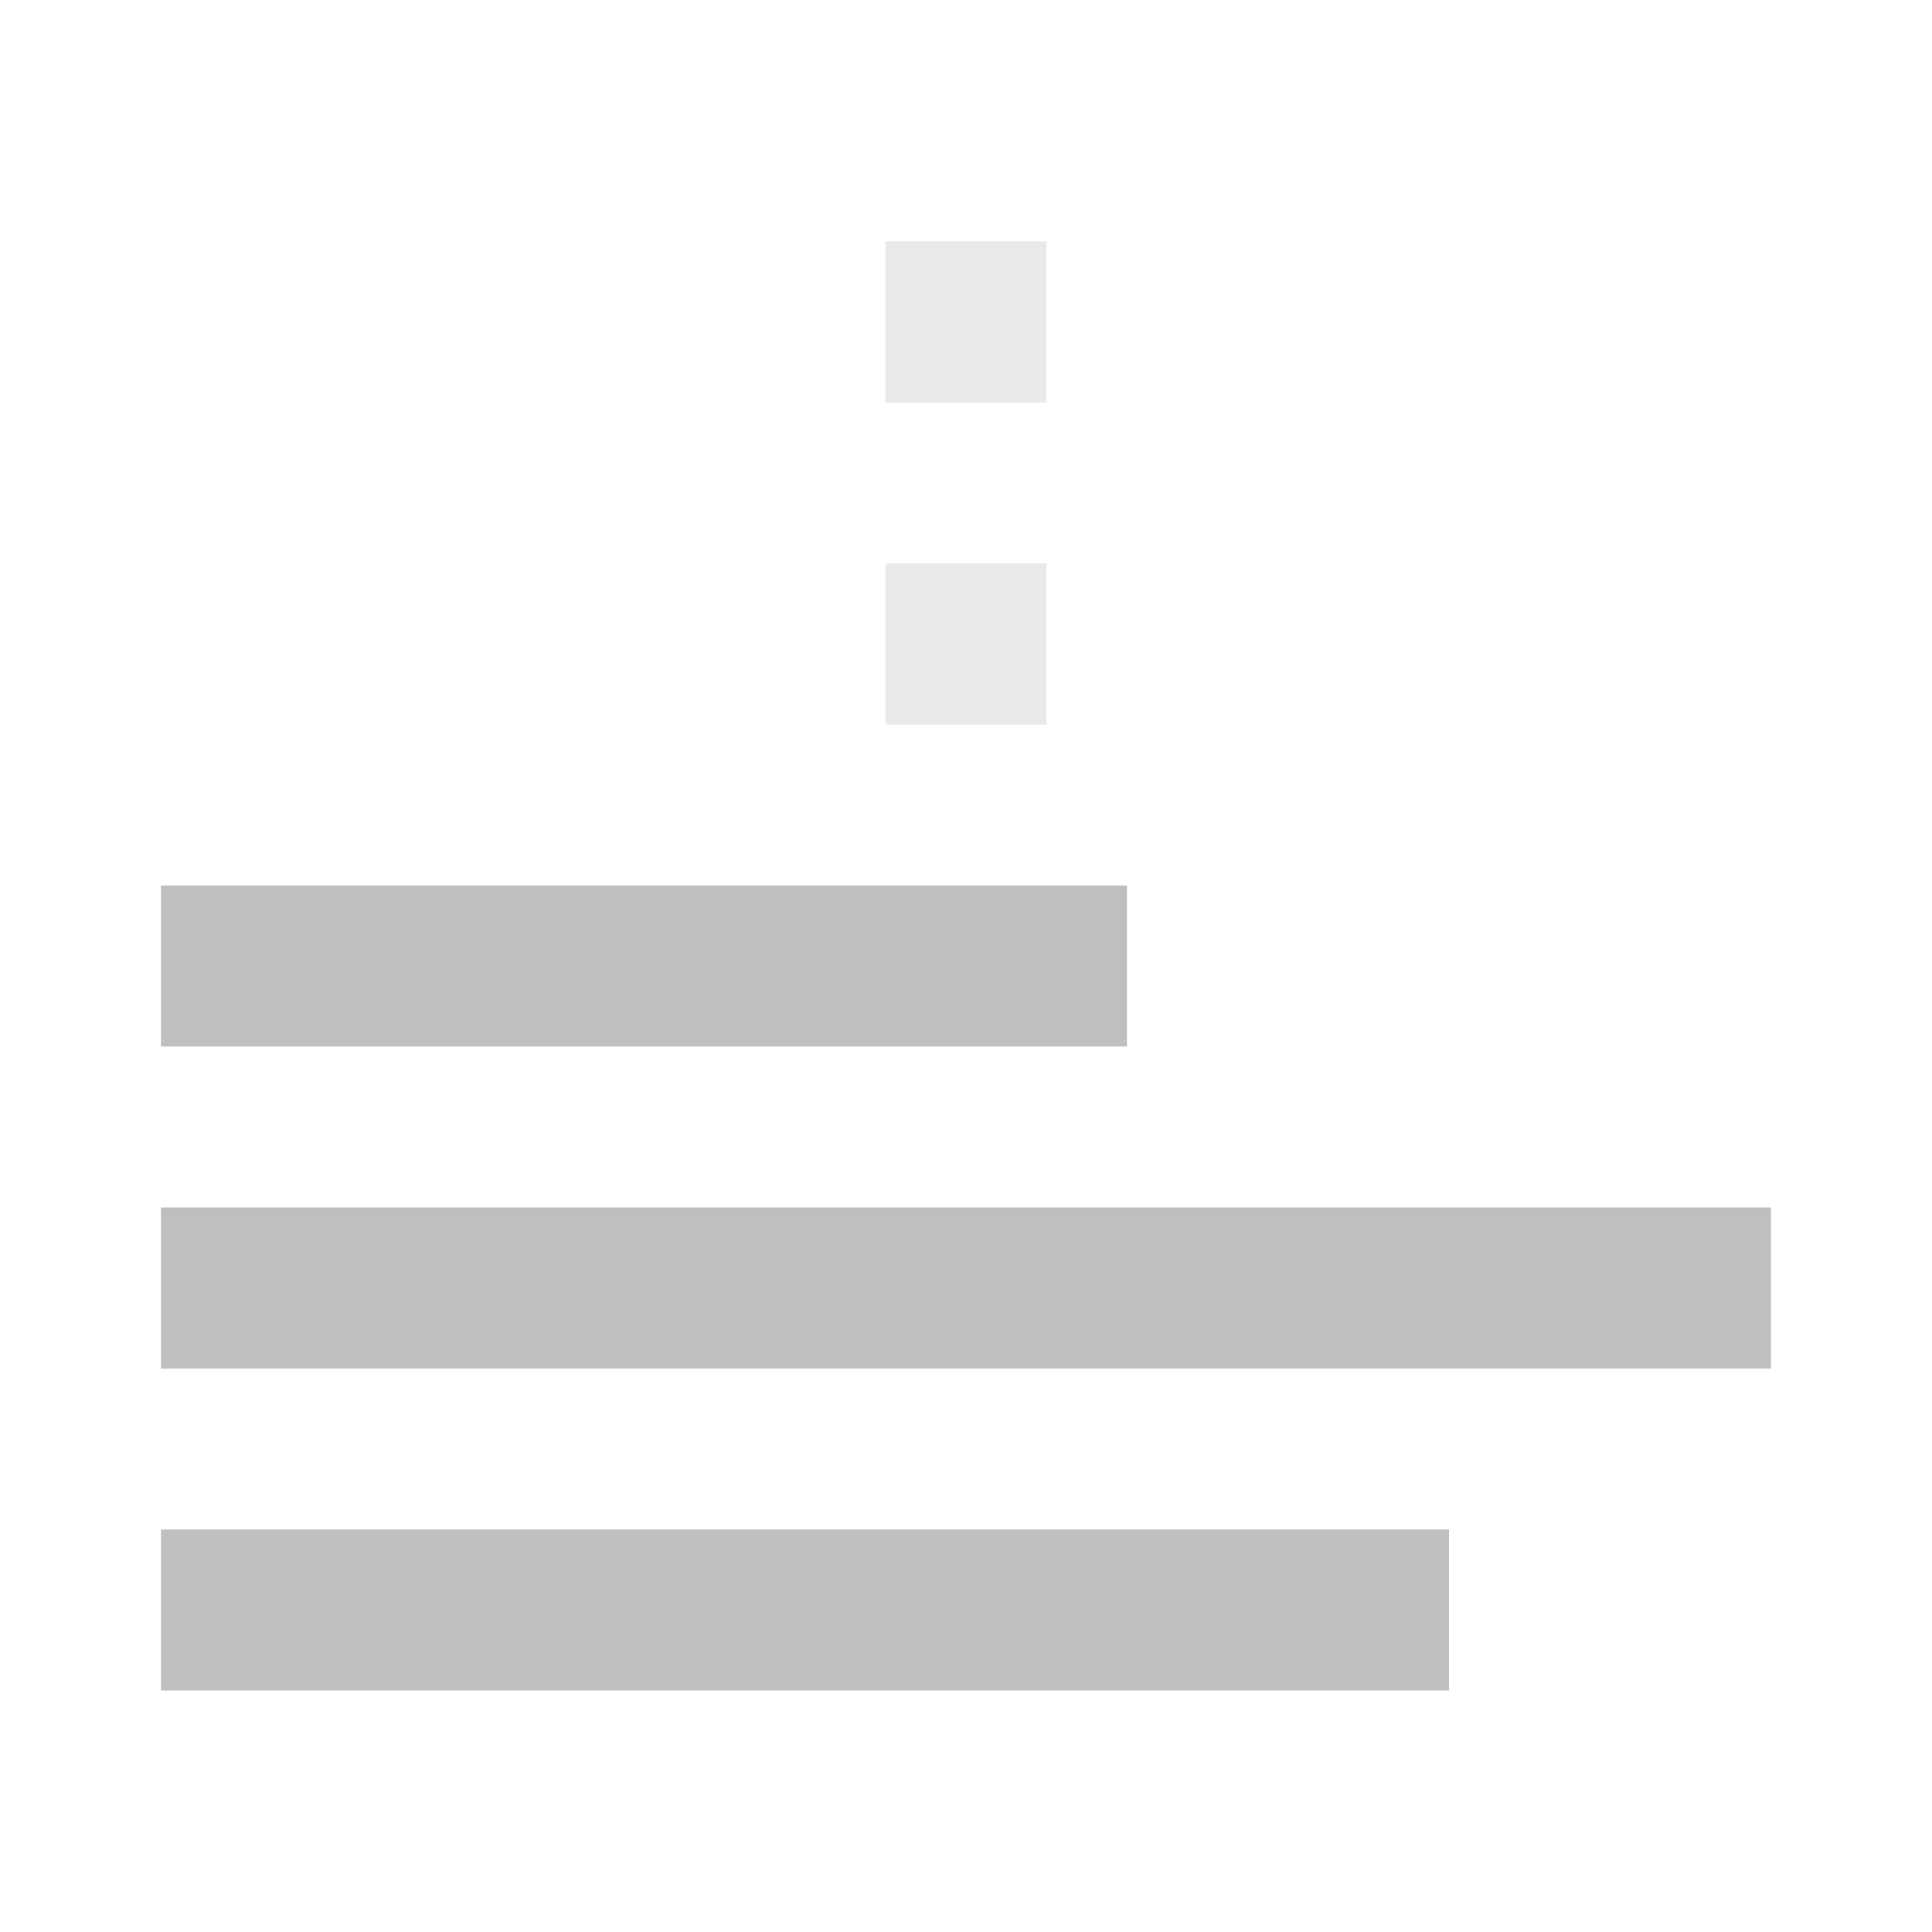
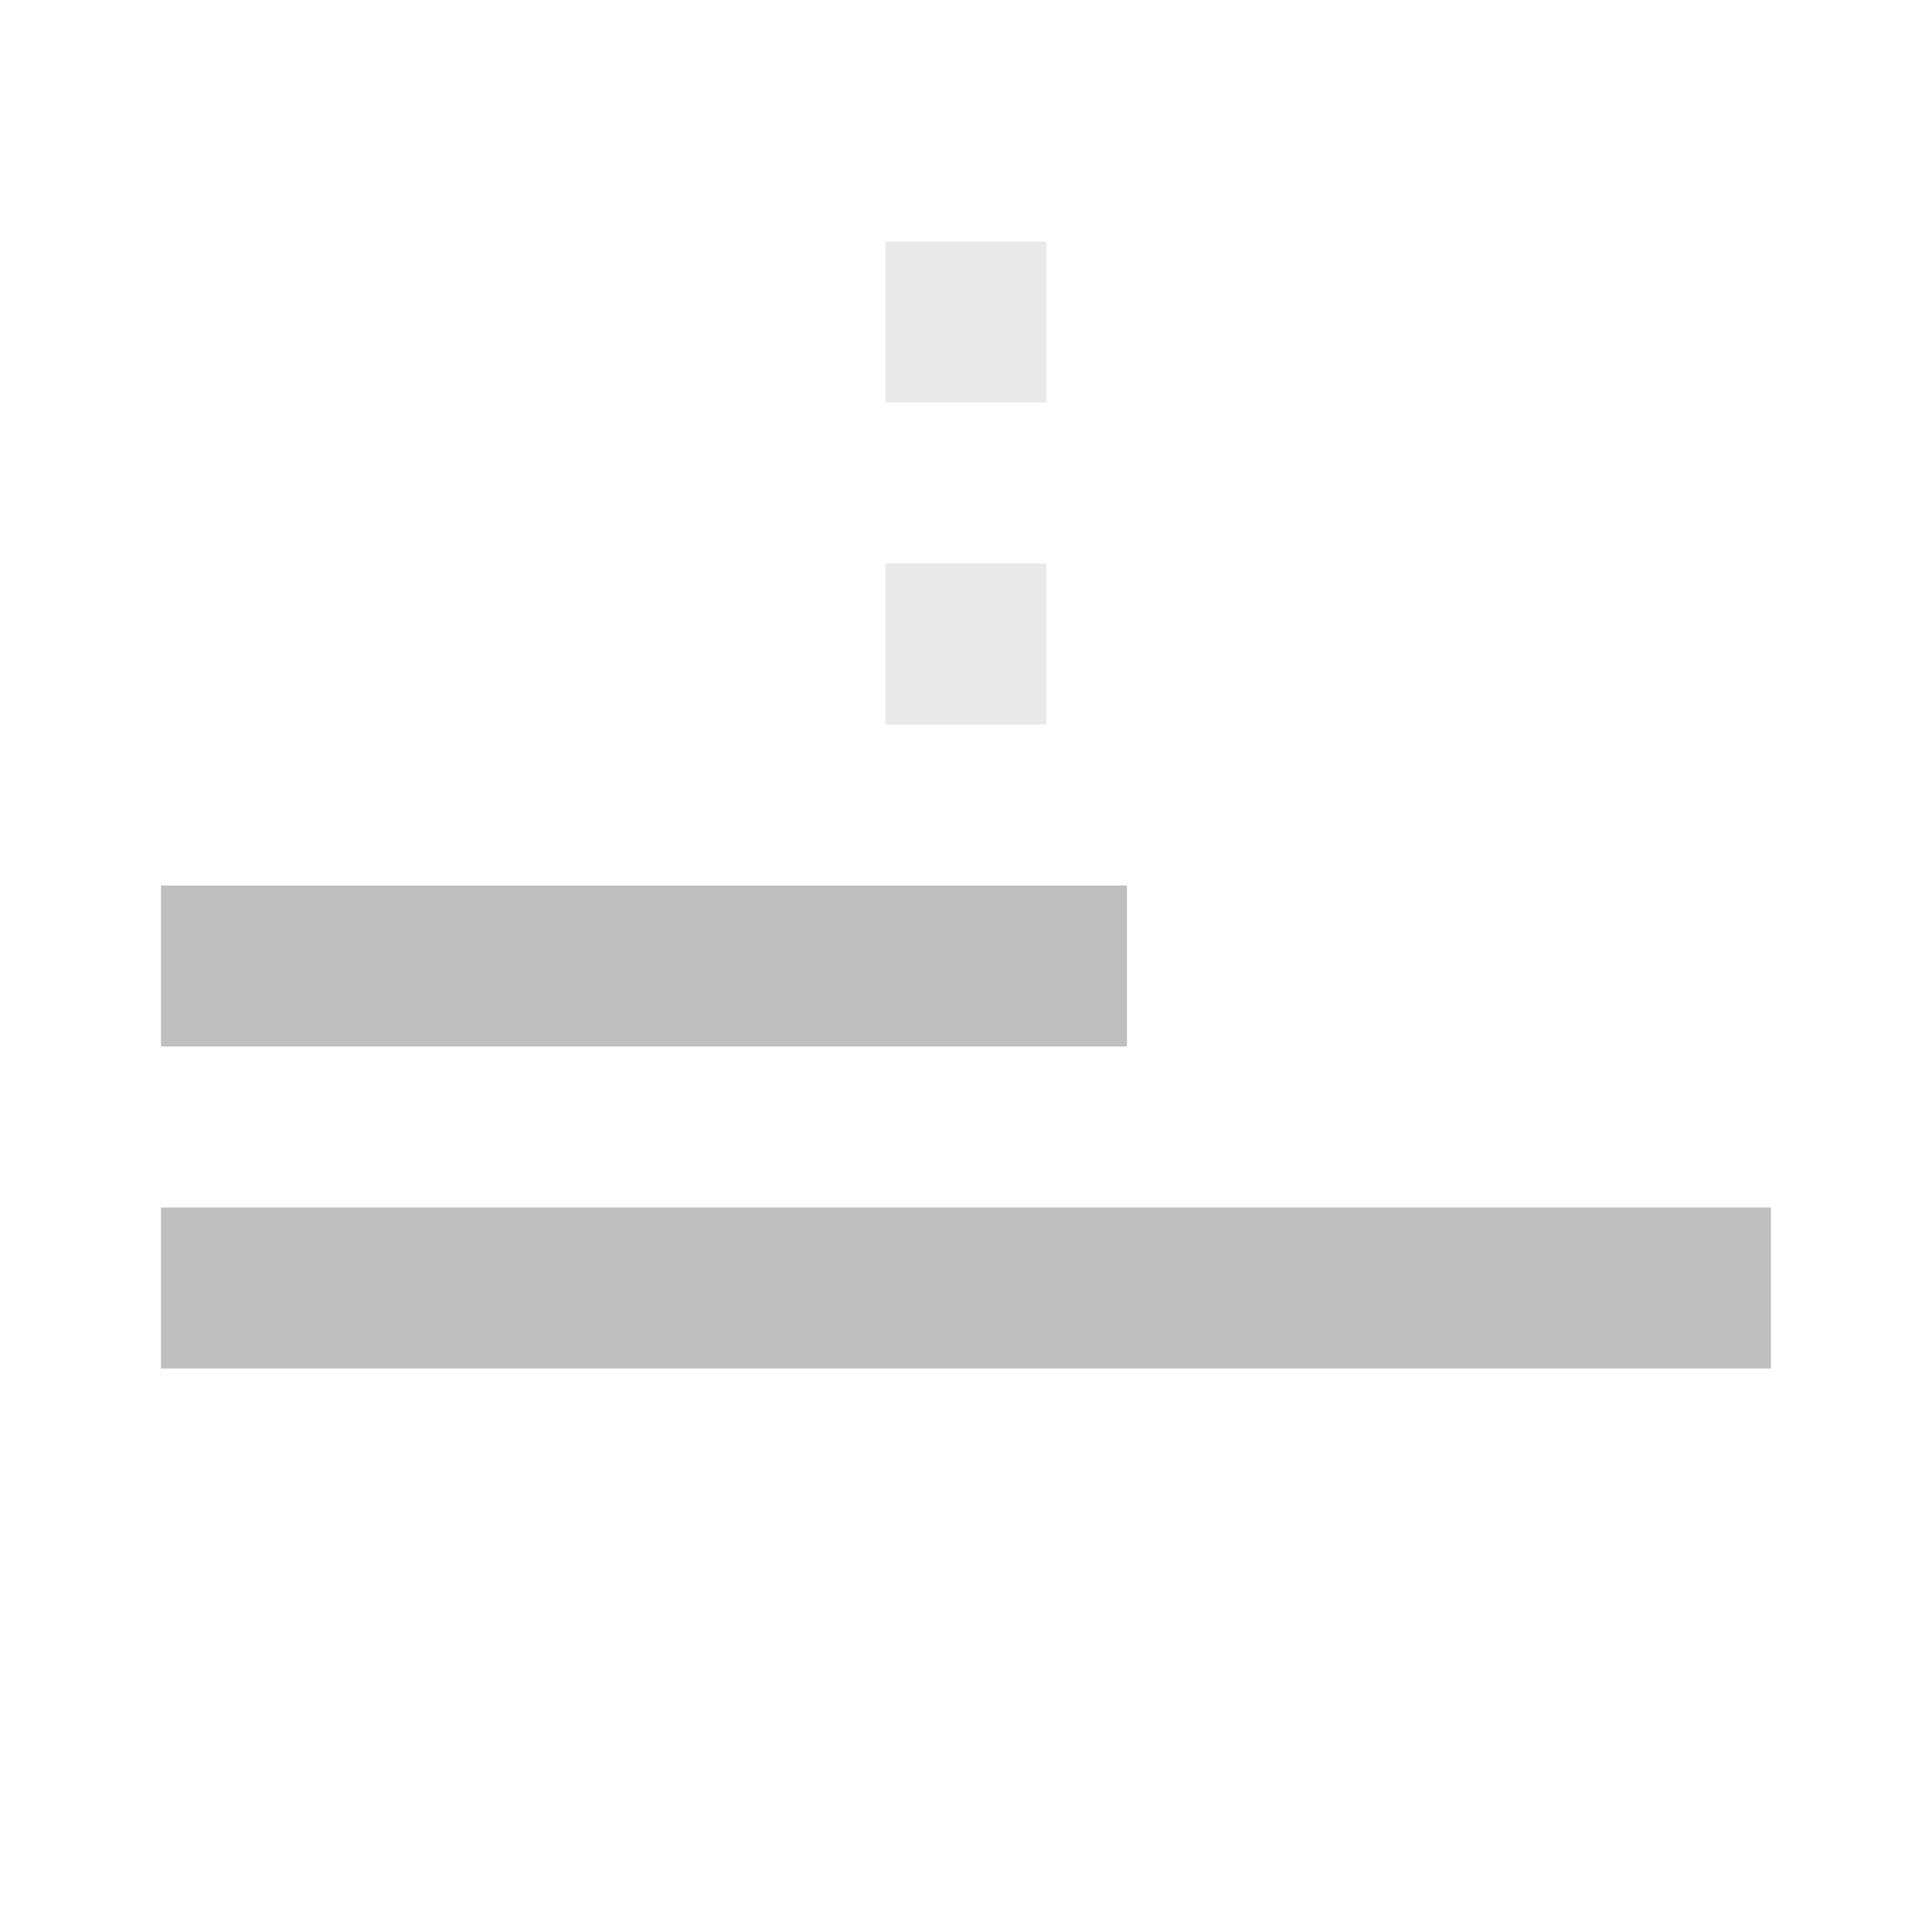
- <svg xmlns="http://www.w3.org/2000/svg" xmlns:ns1="http://www.openswatchbook.org/uri/2009/osb" version="1.1" width="24" height="24" id="svg7384">
+ <svg xmlns="http://www.w3.org/2000/svg" xmlns:ns1="http://www.openswatchbook.org/uri/2009/osb" height="24" id="svg7384" version="1.1" width="24">
  <defs id="defs7386">
-     <linearGradient id="linearGradient19282" ns1:paint="solid" gradientTransform="matrix(-2.736579,0.4081035,-0.1890831,-1.446856,239.5401,-1703.69)">
-       <stop style="stop-color:#666666;stop-opacity:1;" offset="0" id="stop19284" />
+     <linearGradient gradientTransform="matrix(-2.736579,0.4081035,-0.1890831,-1.446856,239.5401,-1703.69)" id="linearGradient19282" ns1:paint="solid">
+       <stop id="stop19284" offset="0" style="stop-color:#666666;stop-opacity:1;" />
    </linearGradient>
-     <linearGradient id="linearGradient6146" ns1:paint="solid" gradientTransform="matrix(-2.736579,0.4081035,-0.1890831,-1.446856,239.5401,-1703.69)">
-       <stop style="stop-color:#666666;stop-opacity:1;" offset="0" id="stop6148" />
+     <linearGradient gradientTransform="matrix(-2.736579,0.4081035,-0.1890831,-1.446856,239.5401,-1703.69)" id="linearGradient6146" ns1:paint="solid">
+       <stop id="stop6148" offset="0" style="stop-color:#666666;stop-opacity:1;" />
    </linearGradient>
-     <linearGradient id="linearGradient6150" ns1:paint="solid" gradientTransform="matrix(-2.736579,0.4081035,-0.1890831,-1.446856,239.5401,-1703.69)">
-       <stop style="stop-color:#666666;stop-opacity:1;" offset="0" id="stop6152" />
+     <linearGradient gradientTransform="matrix(-2.736579,0.4081035,-0.1890831,-1.446856,239.5401,-1703.69)" id="linearGradient6150" ns1:paint="solid">
+       <stop id="stop6152" offset="0" style="stop-color:#666666;stop-opacity:1;" />
    </linearGradient>
-     <linearGradient id="linearGradient6154" ns1:paint="solid" gradientTransform="matrix(-2.736579,0.4081035,-0.1890831,-1.446856,239.5401,-1703.69)">
-       <stop style="stop-color:#666666;stop-opacity:1;" offset="0" id="stop6156" />
+     <linearGradient gradientTransform="matrix(-2.736579,0.4081035,-0.1890831,-1.446856,239.5401,-1703.69)" id="linearGradient6154" ns1:paint="solid">
+       <stop id="stop6156" offset="0" style="stop-color:#666666;stop-opacity:1;" />
    </linearGradient>
-     <linearGradient id="linearGradient19282-9" ns1:paint="solid" gradientTransform="matrix(-2.736579,0.4081035,-0.1890831,-1.446856,239.5401,-1703.69)">
-       <stop style="stop-color:#666666;stop-opacity:1;" offset="0" id="stop19284-9" />
+     <linearGradient gradientTransform="matrix(-2.736579,0.4081035,-0.1890831,-1.446856,239.5401,-1703.69)" id="linearGradient19282-9" ns1:paint="solid">
+       <stop id="stop19284-9" offset="0" style="stop-color:#666666;stop-opacity:1;" />
    </linearGradient>
-     <linearGradient id="linearGradient6178" ns1:paint="solid" gradientTransform="matrix(-2.736579,0.4081035,-0.1890831,-1.446856,239.5401,-1703.69)">
-       <stop style="stop-color:#666666;stop-opacity:1;" offset="0" id="stop6180" />
+     <linearGradient gradientTransform="matrix(-2.736579,0.4081035,-0.1890831,-1.446856,239.5401,-1703.69)" id="linearGradient6178" ns1:paint="solid">
+       <stop id="stop6180" offset="0" style="stop-color:#666666;stop-opacity:1;" />
    </linearGradient>
-     <linearGradient id="linearGradient6182" ns1:paint="solid" gradientTransform="matrix(-2.736579,0.4081035,-0.1890831,-1.446856,239.5401,-1703.69)">
-       <stop style="stop-color:#666666;stop-opacity:1;" offset="0" id="stop6184" />
+     <linearGradient gradientTransform="matrix(-2.736579,0.4081035,-0.1890831,-1.446856,239.5401,-1703.69)" id="linearGradient6182" ns1:paint="solid">
+       <stop id="stop6184" offset="0" style="stop-color:#666666;stop-opacity:1;" />
    </linearGradient>
-     <linearGradient id="linearGradient6186" ns1:paint="solid" gradientTransform="matrix(-2.736579,0.4081035,-0.1890831,-1.446856,239.5401,-1703.69)">
-       <stop style="stop-color:#666666;stop-opacity:1;" offset="0" id="stop6188" />
+     <linearGradient gradientTransform="matrix(-2.736579,0.4081035,-0.1890831,-1.446856,239.5401,-1703.69)" id="linearGradient6186" ns1:paint="solid">
+       <stop id="stop6188" offset="0" style="stop-color:#666666;stop-opacity:1;" />
    </linearGradient>
-     <linearGradient id="linearGradient19282-5" ns1:paint="solid" gradientTransform="matrix(-2.736579,0.4081035,-0.1890831,-1.446856,239.5401,-1703.69)">
-       <stop style="stop-color:#666666;stop-opacity:1;" offset="0" id="stop19284-6" />
+     <linearGradient gradientTransform="matrix(-2.736579,0.4081035,-0.1890831,-1.446856,239.5401,-1703.69)" id="linearGradient19282-5" ns1:paint="solid">
+       <stop id="stop19284-6" offset="0" style="stop-color:#666666;stop-opacity:1;" />
    </linearGradient>
-     <linearGradient id="linearGradient6210" ns1:paint="solid" gradientTransform="matrix(-2.736579,0.4081035,-0.1890831,-1.446856,239.5401,-1703.69)">
-       <stop style="stop-color:#666666;stop-opacity:1;" offset="0" id="stop6212" />
+     <linearGradient gradientTransform="matrix(-2.736579,0.4081035,-0.1890831,-1.446856,239.5401,-1703.69)" id="linearGradient6210" ns1:paint="solid">
+       <stop id="stop6212" offset="0" style="stop-color:#666666;stop-opacity:1;" />
    </linearGradient>
-     <linearGradient id="linearGradient19282-8" ns1:paint="solid" gradientTransform="matrix(-2.736579,0.4081035,-0.1890831,-1.446856,239.5401,-1703.69)">
-       <stop style="stop-color:#666666;stop-opacity:1;" offset="0" id="stop19284-5" />
+     <linearGradient gradientTransform="matrix(-2.736579,0.4081035,-0.1890831,-1.446856,239.5401,-1703.69)" id="linearGradient19282-8" ns1:paint="solid">
+       <stop id="stop19284-5" offset="0" style="stop-color:#666666;stop-opacity:1;" />
    </linearGradient>
-     <linearGradient id="linearGradient6265" ns1:paint="solid" gradientTransform="matrix(-2.736579,0.4081035,-0.1890831,-1.446856,239.5401,-1703.69)">
-       <stop style="stop-color:#666666;stop-opacity:1;" offset="0" id="stop6267" />
+     <linearGradient gradientTransform="matrix(-2.736579,0.4081035,-0.1890831,-1.446856,239.5401,-1703.69)" id="linearGradient6265" ns1:paint="solid">
+       <stop id="stop6267" offset="0" style="stop-color:#666666;stop-opacity:1;" />
    </linearGradient>
-     <linearGradient id="linearGradient6269" ns1:paint="solid" gradientTransform="matrix(-2.736579,0.4081035,-0.1890831,-1.446856,239.5401,-1703.69)">
-       <stop style="stop-color:#666666;stop-opacity:1;" offset="0" id="stop6271" />
+     <linearGradient gradientTransform="matrix(-2.736579,0.4081035,-0.1890831,-1.446856,239.5401,-1703.69)" id="linearGradient6269" ns1:paint="solid">
+       <stop id="stop6271" offset="0" style="stop-color:#666666;stop-opacity:1;" />
    </linearGradient>
-     <linearGradient id="linearGradient6273" ns1:paint="solid" gradientTransform="matrix(-2.736579,0.4081035,-0.1890831,-1.446856,239.5401,-1703.69)">
-       <stop style="stop-color:#666666;stop-opacity:1;" offset="0" id="stop6275" />
+     <linearGradient gradientTransform="matrix(-2.736579,0.4081035,-0.1890831,-1.446856,239.5401,-1703.69)" id="linearGradient6273" ns1:paint="solid">
+       <stop id="stop6275" offset="0" style="stop-color:#666666;stop-opacity:1;" />
    </linearGradient>
-     <linearGradient id="linearGradient6277" ns1:paint="solid" gradientTransform="matrix(-2.736579,0.4081035,-0.1890831,-1.446856,239.5401,-1703.69)">
-       <stop style="stop-color:#666666;stop-opacity:1;" offset="0" id="stop6279" />
+     <linearGradient gradientTransform="matrix(-2.736579,0.4081035,-0.1890831,-1.446856,239.5401,-1703.69)" id="linearGradient6277" ns1:paint="solid">
+       <stop id="stop6279" offset="0" style="stop-color:#666666;stop-opacity:1;" />
    </linearGradient>
-     <linearGradient id="linearGradient6281" ns1:paint="solid" gradientTransform="matrix(-2.736579,0.4081035,-0.1890831,-1.446856,239.5401,-1703.69)">
-       <stop style="stop-color:#666666;stop-opacity:1;" offset="0" id="stop6283" />
+     <linearGradient gradientTransform="matrix(-2.736579,0.4081035,-0.1890831,-1.446856,239.5401,-1703.69)" id="linearGradient6281" ns1:paint="solid">
+       <stop id="stop6283" offset="0" style="stop-color:#666666;stop-opacity:1;" />
    </linearGradient>
-     <linearGradient id="linearGradient6285" ns1:paint="solid" gradientTransform="matrix(-2.736579,0.4081035,-0.1890831,-1.446856,239.5401,-1703.69)">
-       <stop style="stop-color:#666666;stop-opacity:1;" offset="0" id="stop6287" />
+     <linearGradient gradientTransform="matrix(-2.736579,0.4081035,-0.1890831,-1.446856,239.5401,-1703.69)" id="linearGradient6285" ns1:paint="solid">
+       <stop id="stop6287" offset="0" style="stop-color:#666666;stop-opacity:1;" />
    </linearGradient>
-     <linearGradient id="linearGradient6289" ns1:paint="solid" gradientTransform="matrix(-2.736579,0.4081035,-0.1890831,-1.446856,239.5401,-1703.69)">
-       <stop style="stop-color:#666666;stop-opacity:1;" offset="0" id="stop6291" />
+     <linearGradient gradientTransform="matrix(-2.736579,0.4081035,-0.1890831,-1.446856,239.5401,-1703.69)" id="linearGradient6289" ns1:paint="solid">
+       <stop id="stop6291" offset="0" style="stop-color:#666666;stop-opacity:1;" />
    </linearGradient>
-     <linearGradient id="linearGradient6293" ns1:paint="solid" gradientTransform="matrix(-2.736579,0.4081035,-0.1890831,-1.446856,239.5401,-1703.69)">
-       <stop style="stop-color:#666666;stop-opacity:1;" offset="0" id="stop6295" />
+     <linearGradient gradientTransform="matrix(-2.736579,0.4081035,-0.1890831,-1.446856,239.5401,-1703.69)" id="linearGradient6293" ns1:paint="solid">
+       <stop id="stop6295" offset="0" style="stop-color:#666666;stop-opacity:1;" />
    </linearGradient>
-     <linearGradient id="linearGradient19282-7" ns1:paint="solid" gradientTransform="matrix(-2.736579,0.4081035,-0.1890831,-1.446856,239.5401,-1703.69)">
-       <stop style="stop-color:#666666;stop-opacity:1;" offset="0" id="stop19284-64" />
+     <linearGradient gradientTransform="matrix(-2.736579,0.4081035,-0.1890831,-1.446856,239.5401,-1703.69)" id="linearGradient19282-7" ns1:paint="solid">
+       <stop id="stop19284-64" offset="0" style="stop-color:#666666;stop-opacity:1;" />
    </linearGradient>
-     <linearGradient id="linearGradient16739" ns1:paint="solid" gradientTransform="matrix(-2.736579,0.4081035,-0.1890831,-1.446856,239.5401,-1703.69)">
-       <stop style="stop-color:#666666;stop-opacity:1;" offset="0" id="stop16741" />
+     <linearGradient gradientTransform="matrix(-2.736579,0.4081035,-0.1890831,-1.446856,239.5401,-1703.69)" id="linearGradient16739" ns1:paint="solid">
+       <stop id="stop16741" offset="0" style="stop-color:#666666;stop-opacity:1;" />
    </linearGradient>
-     <linearGradient id="linearGradient16743" ns1:paint="solid" gradientTransform="matrix(-2.736579,0.4081035,-0.1890831,-1.446856,239.5401,-1703.69)">
-       <stop style="stop-color:#666666;stop-opacity:1;" offset="0" id="stop16745" />
+     <linearGradient gradientTransform="matrix(-2.736579,0.4081035,-0.1890831,-1.446856,239.5401,-1703.69)" id="linearGradient16743" ns1:paint="solid">
+       <stop id="stop16745" offset="0" style="stop-color:#666666;stop-opacity:1;" />
    </linearGradient>
-     <linearGradient id="linearGradient16747" ns1:paint="solid" gradientTransform="matrix(-2.736579,0.4081035,-0.1890831,-1.446856,239.5401,-1703.69)">
-       <stop style="stop-color:#666666;stop-opacity:1;" offset="0" id="stop16749" />
+     <linearGradient gradientTransform="matrix(-2.736579,0.4081035,-0.1890831,-1.446856,239.5401,-1703.69)" id="linearGradient16747" ns1:paint="solid">
+       <stop id="stop16749" offset="0" style="stop-color:#666666;stop-opacity:1;" />
    </linearGradient>
-     <linearGradient id="linearGradient19282-6" ns1:paint="solid" gradientTransform="matrix(-2.736579,0.4081035,-0.1890831,-1.446856,239.5401,-1703.69)">
-       <stop style="stop-color:#666666;stop-opacity:1;" offset="0" id="stop19284-0" />
+     <linearGradient gradientTransform="matrix(-2.736579,0.4081035,-0.1890831,-1.446856,239.5401,-1703.69)" id="linearGradient19282-6" ns1:paint="solid">
+       <stop id="stop19284-0" offset="0" style="stop-color:#666666;stop-opacity:1;" />
    </linearGradient>
-     <linearGradient id="linearGradient17700" ns1:paint="solid" gradientTransform="matrix(-2.736579,0.4081035,-0.1890831,-1.446856,239.5401,-1703.69)">
-       <stop style="stop-color:#666666;stop-opacity:1;" offset="0" id="stop17702" />
+     <linearGradient gradientTransform="matrix(-2.736579,0.4081035,-0.1890831,-1.446856,239.5401,-1703.69)" id="linearGradient17700" ns1:paint="solid">
+       <stop id="stop17702" offset="0" style="stop-color:#666666;stop-opacity:1;" />
    </linearGradient>
-     <linearGradient id="linearGradient17704" ns1:paint="solid" gradientTransform="matrix(-2.736579,0.4081035,-0.1890831,-1.446856,239.5401,-1703.69)">
-       <stop style="stop-color:#666666;stop-opacity:1;" offset="0" id="stop17706" />
+     <linearGradient gradientTransform="matrix(-2.736579,0.4081035,-0.1890831,-1.446856,239.5401,-1703.69)" id="linearGradient17704" ns1:paint="solid">
+       <stop id="stop17706" offset="0" style="stop-color:#666666;stop-opacity:1;" />
    </linearGradient>
-     <linearGradient id="linearGradient19282-2" ns1:paint="solid" gradientTransform="matrix(-2.736579,0.4081035,-0.1890831,-1.446856,239.5401,-1703.69)">
-       <stop style="stop-color:#666666;stop-opacity:1;" offset="0" id="stop19284-2" />
+     <linearGradient gradientTransform="matrix(-2.736579,0.4081035,-0.1890831,-1.446856,239.5401,-1703.69)" id="linearGradient19282-2" ns1:paint="solid">
+       <stop id="stop19284-2" offset="0" style="stop-color:#666666;stop-opacity:1;" />
    </linearGradient>
-     <linearGradient id="linearGradient6672" ns1:paint="solid" gradientTransform="matrix(-2.736579,0.4081035,-0.1890831,-1.446856,239.5401,-1703.69)">
-       <stop style="stop-color:#666666;stop-opacity:1;" offset="0" id="stop6674" />
+     <linearGradient gradientTransform="matrix(-2.736579,0.4081035,-0.1890831,-1.446856,239.5401,-1703.69)" id="linearGradient6672" ns1:paint="solid">
+       <stop id="stop6674" offset="0" style="stop-color:#666666;stop-opacity:1;" />
    </linearGradient>
-     <linearGradient id="linearGradient6676" ns1:paint="solid" gradientTransform="matrix(-2.736579,0.4081035,-0.1890831,-1.446856,239.5401,-1703.69)">
-       <stop style="stop-color:#666666;stop-opacity:1;" offset="0" id="stop6678" />
+     <linearGradient gradientTransform="matrix(-2.736579,0.4081035,-0.1890831,-1.446856,239.5401,-1703.69)" id="linearGradient6676" ns1:paint="solid">
+       <stop id="stop6678" offset="0" style="stop-color:#666666;stop-opacity:1;" />
    </linearGradient>
-     <linearGradient id="linearGradient6680" ns1:paint="solid" gradientTransform="matrix(-2.736579,0.4081035,-0.1890831,-1.446856,239.5401,-1703.69)">
-       <stop style="stop-color:#666666;stop-opacity:1;" offset="0" id="stop6682" />
+     <linearGradient gradientTransform="matrix(-2.736579,0.4081035,-0.1890831,-1.446856,239.5401,-1703.69)" id="linearGradient6680" ns1:paint="solid">
+       <stop id="stop6682" offset="0" style="stop-color:#666666;stop-opacity:1;" />
    </linearGradient>
-     <linearGradient id="linearGradient19282-2-7" ns1:paint="solid" gradientTransform="matrix(-1.832639,-0.2093874,0.1278891,-0.9643293,768.0314,-1256.968)">
-       <stop style="stop-color:#666666;stop-opacity:1;" offset="0" id="stop19284-2-3" />
+     <linearGradient gradientTransform="matrix(-1.832639,-0.2093874,0.1278891,-0.9643293,768.0314,-1256.968)" id="linearGradient19282-2-7" ns1:paint="solid">
+       <stop id="stop19284-2-3" offset="0" style="stop-color:#666666;stop-opacity:1;" />
    </linearGradient>
  </defs>
-   <g id="layer12" transform="translate(-365.0004,-195)" style="display:inline">
-     <rect style="color:#555753;fill:#bebebe;fill-opacity:0.977;stroke:none;stroke-width:1;marker:none;visibility:visible;display:inline;overflow:visible" id="rect17822" width="12" height="2" x="367" y="-208" transform="scale(1,-1)" />
-     <rect style="fill:none;stroke:none" id="rect17824" width="24" height="24" x="365" y="-219" transform="scale(1,-1)" />
-     <rect style="color:#555753;fill:#bebebe;fill-opacity:0.977;stroke:none;stroke-width:1;marker:none;visibility:visible;display:inline;overflow:visible" id="rect17826" width="20" height="2" x="367" y="-212" transform="scale(1,-1)" />
-     <rect y="-204" x="376" height="2" width="2" id="rect17828" style="opacity:0.35;color:#555753;fill:#bebebe;fill-opacity:0.977;stroke:none;stroke-width:1;marker:none;visibility:visible;display:inline;overflow:visible" transform="scale(1,-1)" />
-     <rect style="opacity:0.35;color:#555753;fill:#bebebe;fill-opacity:0.977;stroke:none;stroke-width:1;marker:none;visibility:visible;display:inline;overflow:visible" id="rect17830" width="2" height="2" x="376" y="-200" transform="scale(1,-1)" />
-     <rect y="-216" x="367" height="2" width="16" id="rect4352" style="fill:#bebebe;fill-opacity:0.976;stroke:none" transform="scale(1,-1)" />
+   <g id="layer12" style="display:inline" transform="translate(-365.0004,-195)">
+     <rect height="2" id="rect17822" style="color:#555753;fill:#bebebe;fill-opacity:0.977;stroke:none;stroke-width:1;marker:none;visibility:visible;display:inline;overflow:visible" transform="scale(1,-1)" width="12" x="367" y="-208" />
+     <rect height="24" id="rect17824" style="fill:none;stroke:none" transform="scale(1,-1)" width="24" x="365" y="-219" />
+     <rect height="2" id="rect17826" style="color:#555753;fill:#bebebe;fill-opacity:0.977;stroke:none;stroke-width:1;marker:none;visibility:visible;display:inline;overflow:visible" transform="scale(1,-1)" width="20" x="367" y="-212" />
+     <rect height="2" id="rect17828" style="opacity:0.35;color:#555753;fill:#bebebe;fill-opacity:0.977;stroke:none;stroke-width:1;marker:none;visibility:visible;display:inline;overflow:visible" transform="scale(1,-1)" width="2" x="376" y="-204" />
+     <rect height="2" id="rect17830" style="opacity:0.35;color:#555753;fill:#bebebe;fill-opacity:0.977;stroke:none;stroke-width:1;marker:none;visibility:visible;display:inline;overflow:visible" transform="scale(1,-1)" width="2" x="376" y="-200" />
  </g>
</svg>
